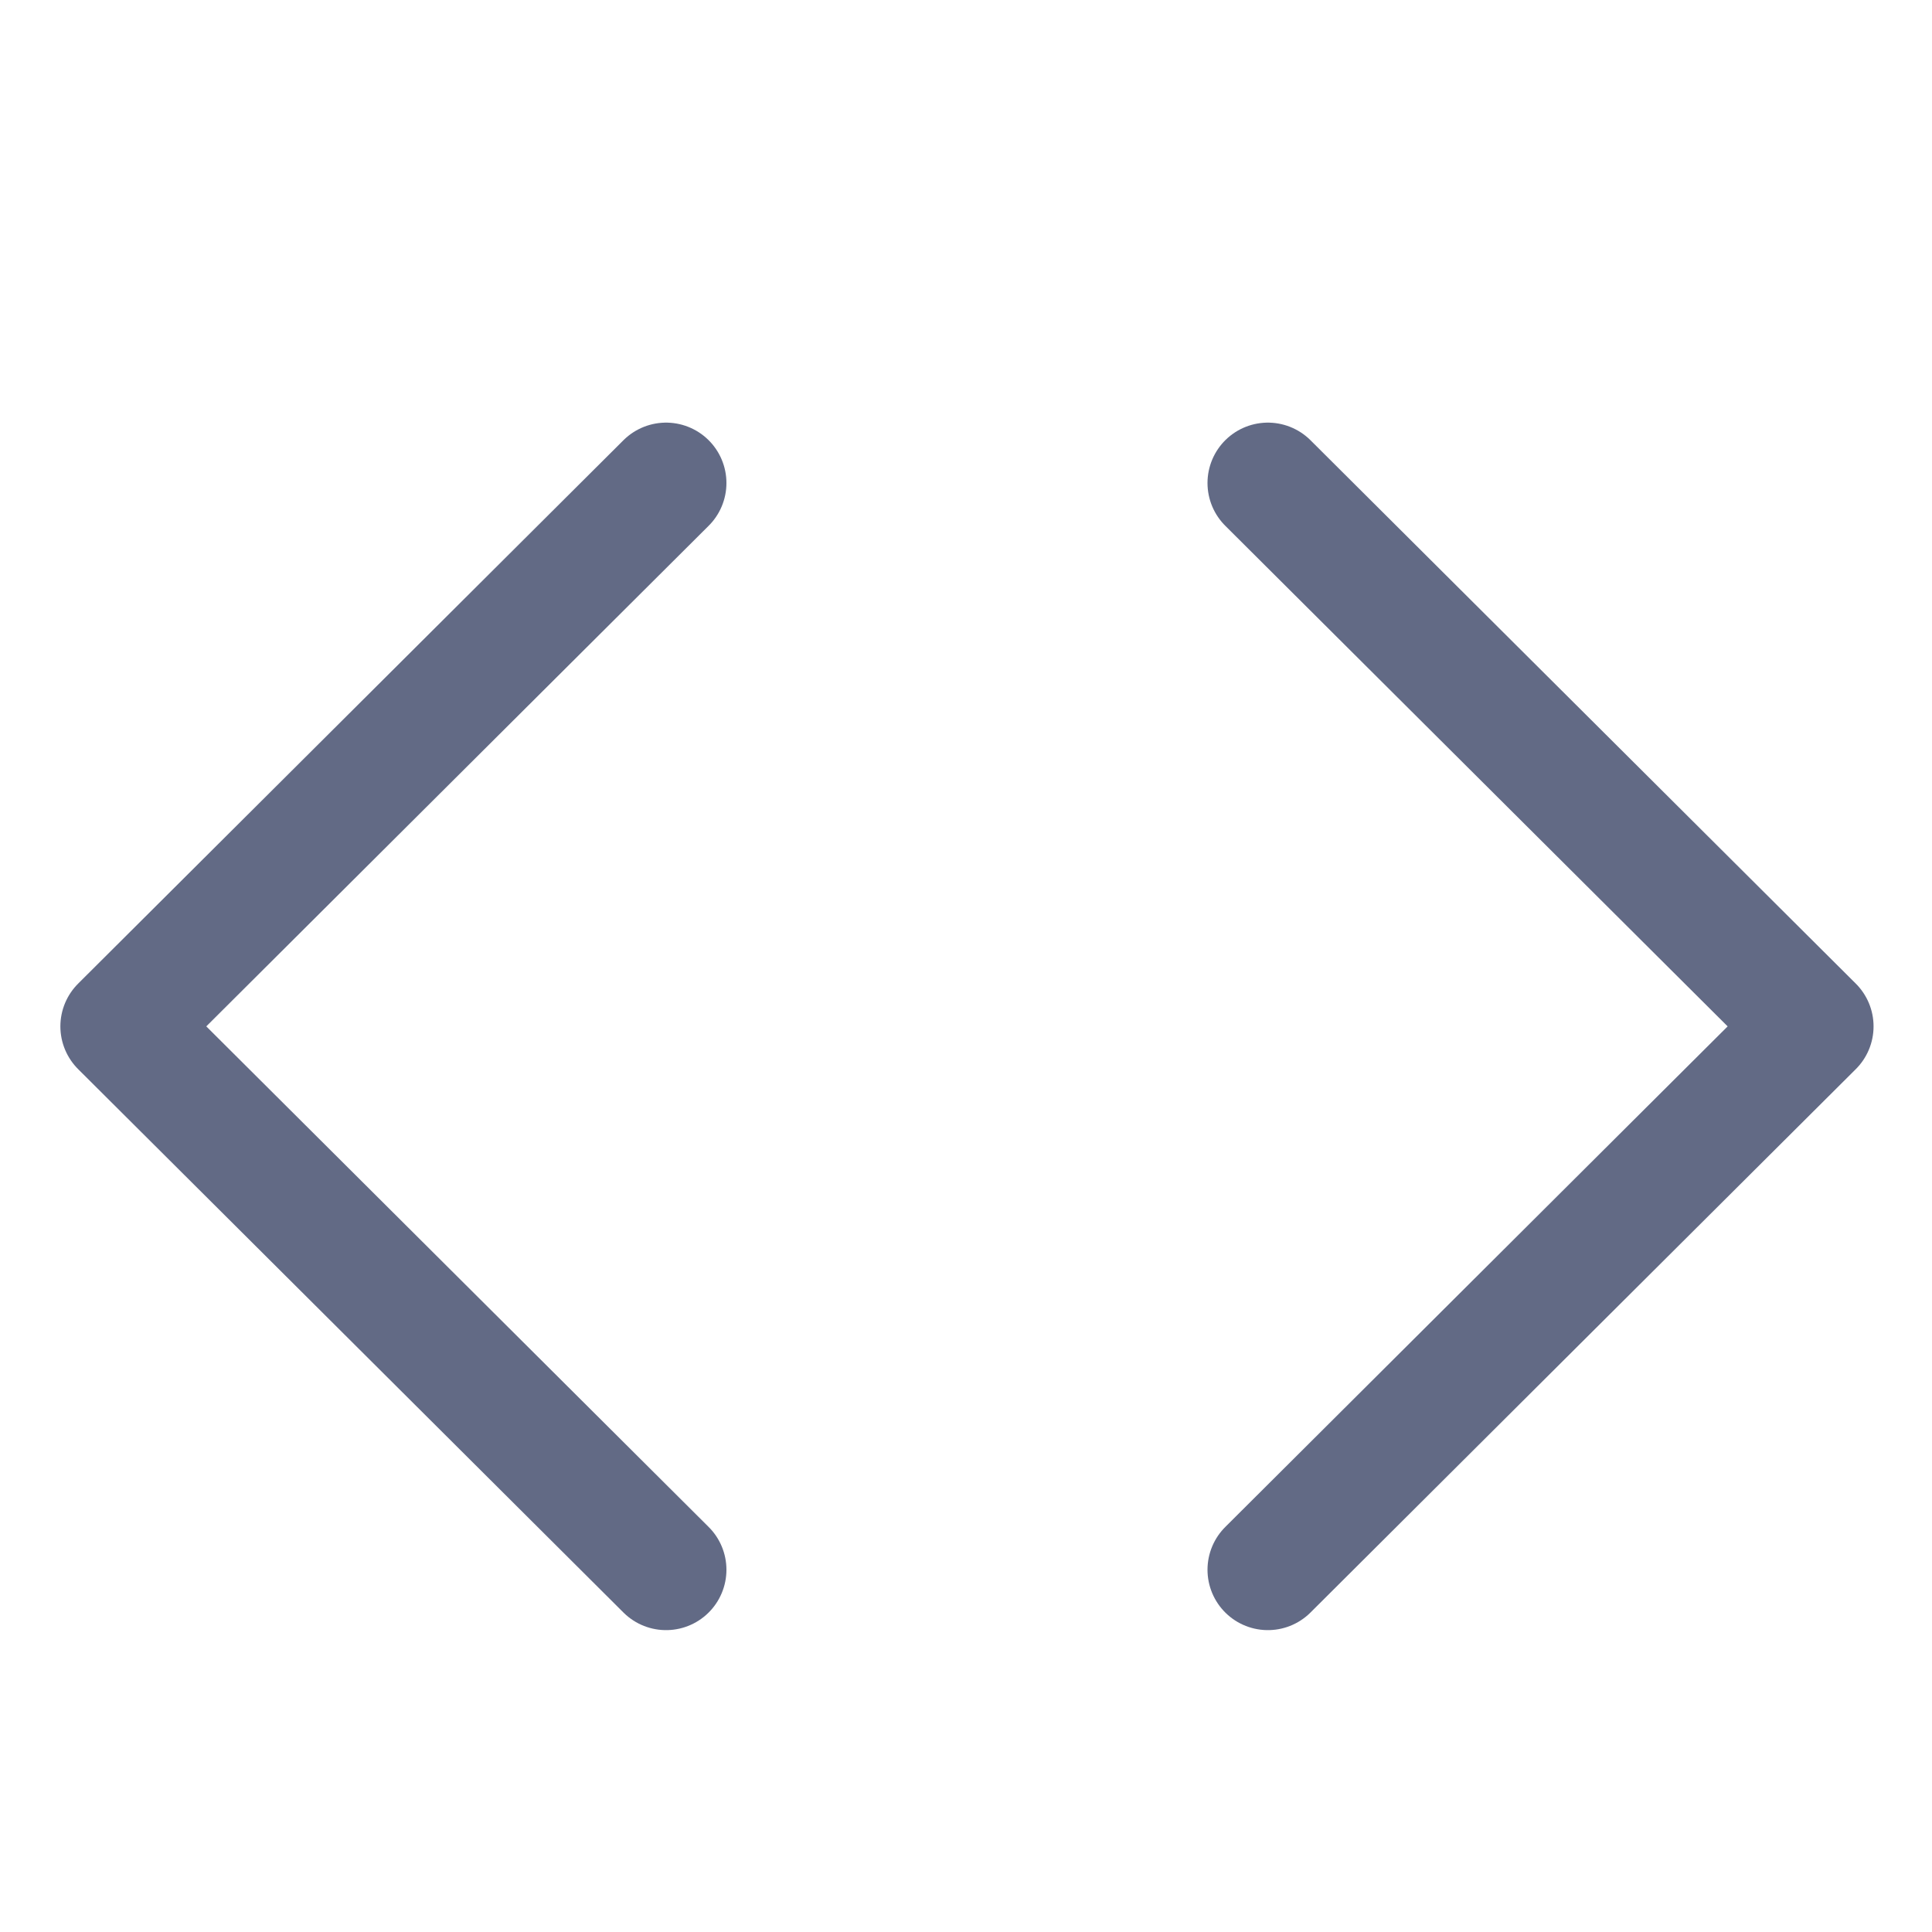
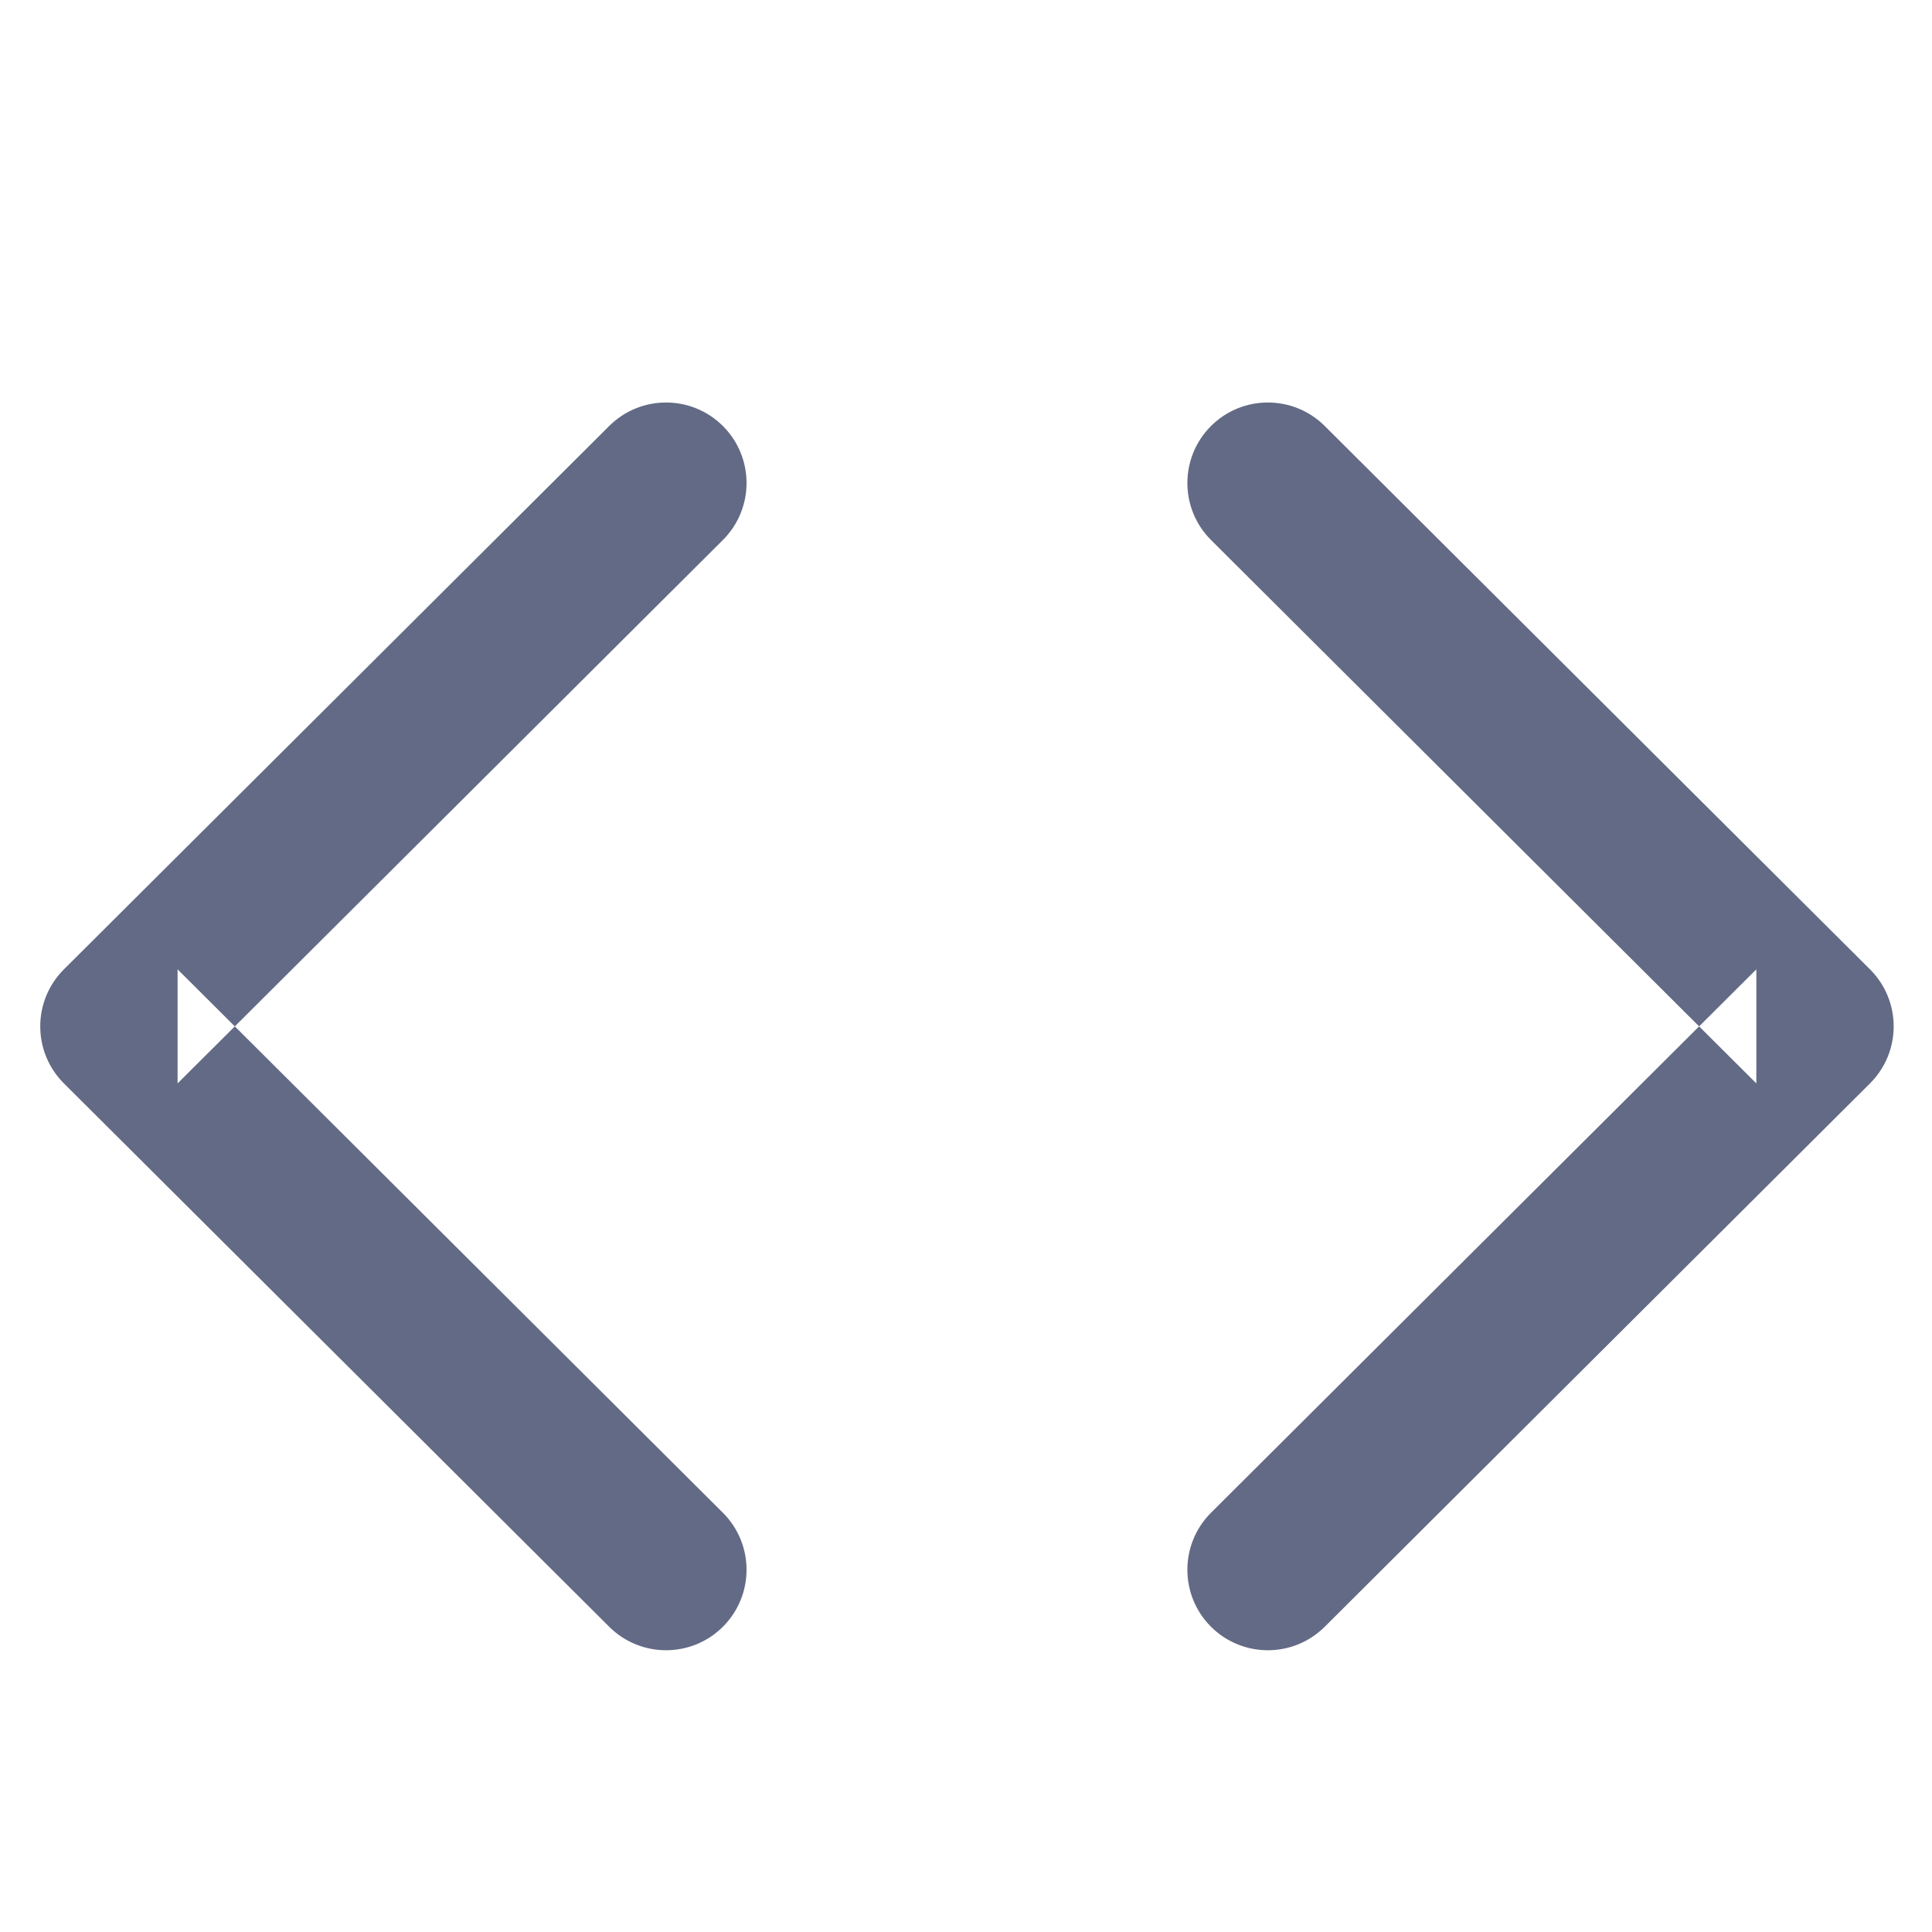
- <svg xmlns="http://www.w3.org/2000/svg" width="32px" height="32px" viewBox="0 0 32 32" version="1.1">
+ <svg xmlns="http://www.w3.org/2000/svg" width="48px" height="48px" viewBox="0 0 48 48" version="1.1">
  <defs />
  <g id="Icons" stroke="none" stroke-width="1" fill="none" fill-rule="evenodd">
-     <g id="source" stroke="#626A85" stroke-width="2" stroke-linecap="round" stroke-linejoin="round">
-       <path d="M11.032,8 L2,17 L11.032,26" id="Stroke-6883" />
-       <path d="M21,8 L30.032,17 L21,26" id="Stroke-6883-2" />
+     <g id="source" fill="#626A85">
+       <path d="M1.588,24.083 C0.804,24.865 0.804,26.135 1.588,26.917 L15.136,40.417 C15.918,41.196 17.185,41.194 17.964,40.412 C18.744,39.629 18.742,38.363 17.959,37.583 L4.412,24.083 L4.412,26.917 L17.959,13.417 C18.742,12.637 18.744,11.371 17.964,10.588 C17.185,9.806 15.918,9.804 15.136,10.583 L1.588,24.083 L1.588,24.083 Z M43.636,26.917 L43.636,24.083 L30.088,37.583 C29.306,38.363 29.304,39.629 30.083,40.412 C30.863,41.194 32.129,41.196 32.912,40.417 L46.459,26.917 C47.244,26.135 47.244,24.865 46.459,24.083 L32.912,10.583 C32.129,9.804 30.863,9.806 30.083,10.588 C29.304,11.371 29.306,12.637 30.088,13.417 L43.636,26.917 L43.636,26.917 Z" id="Stroke-6883" />
    </g>
  </g>
</svg>
